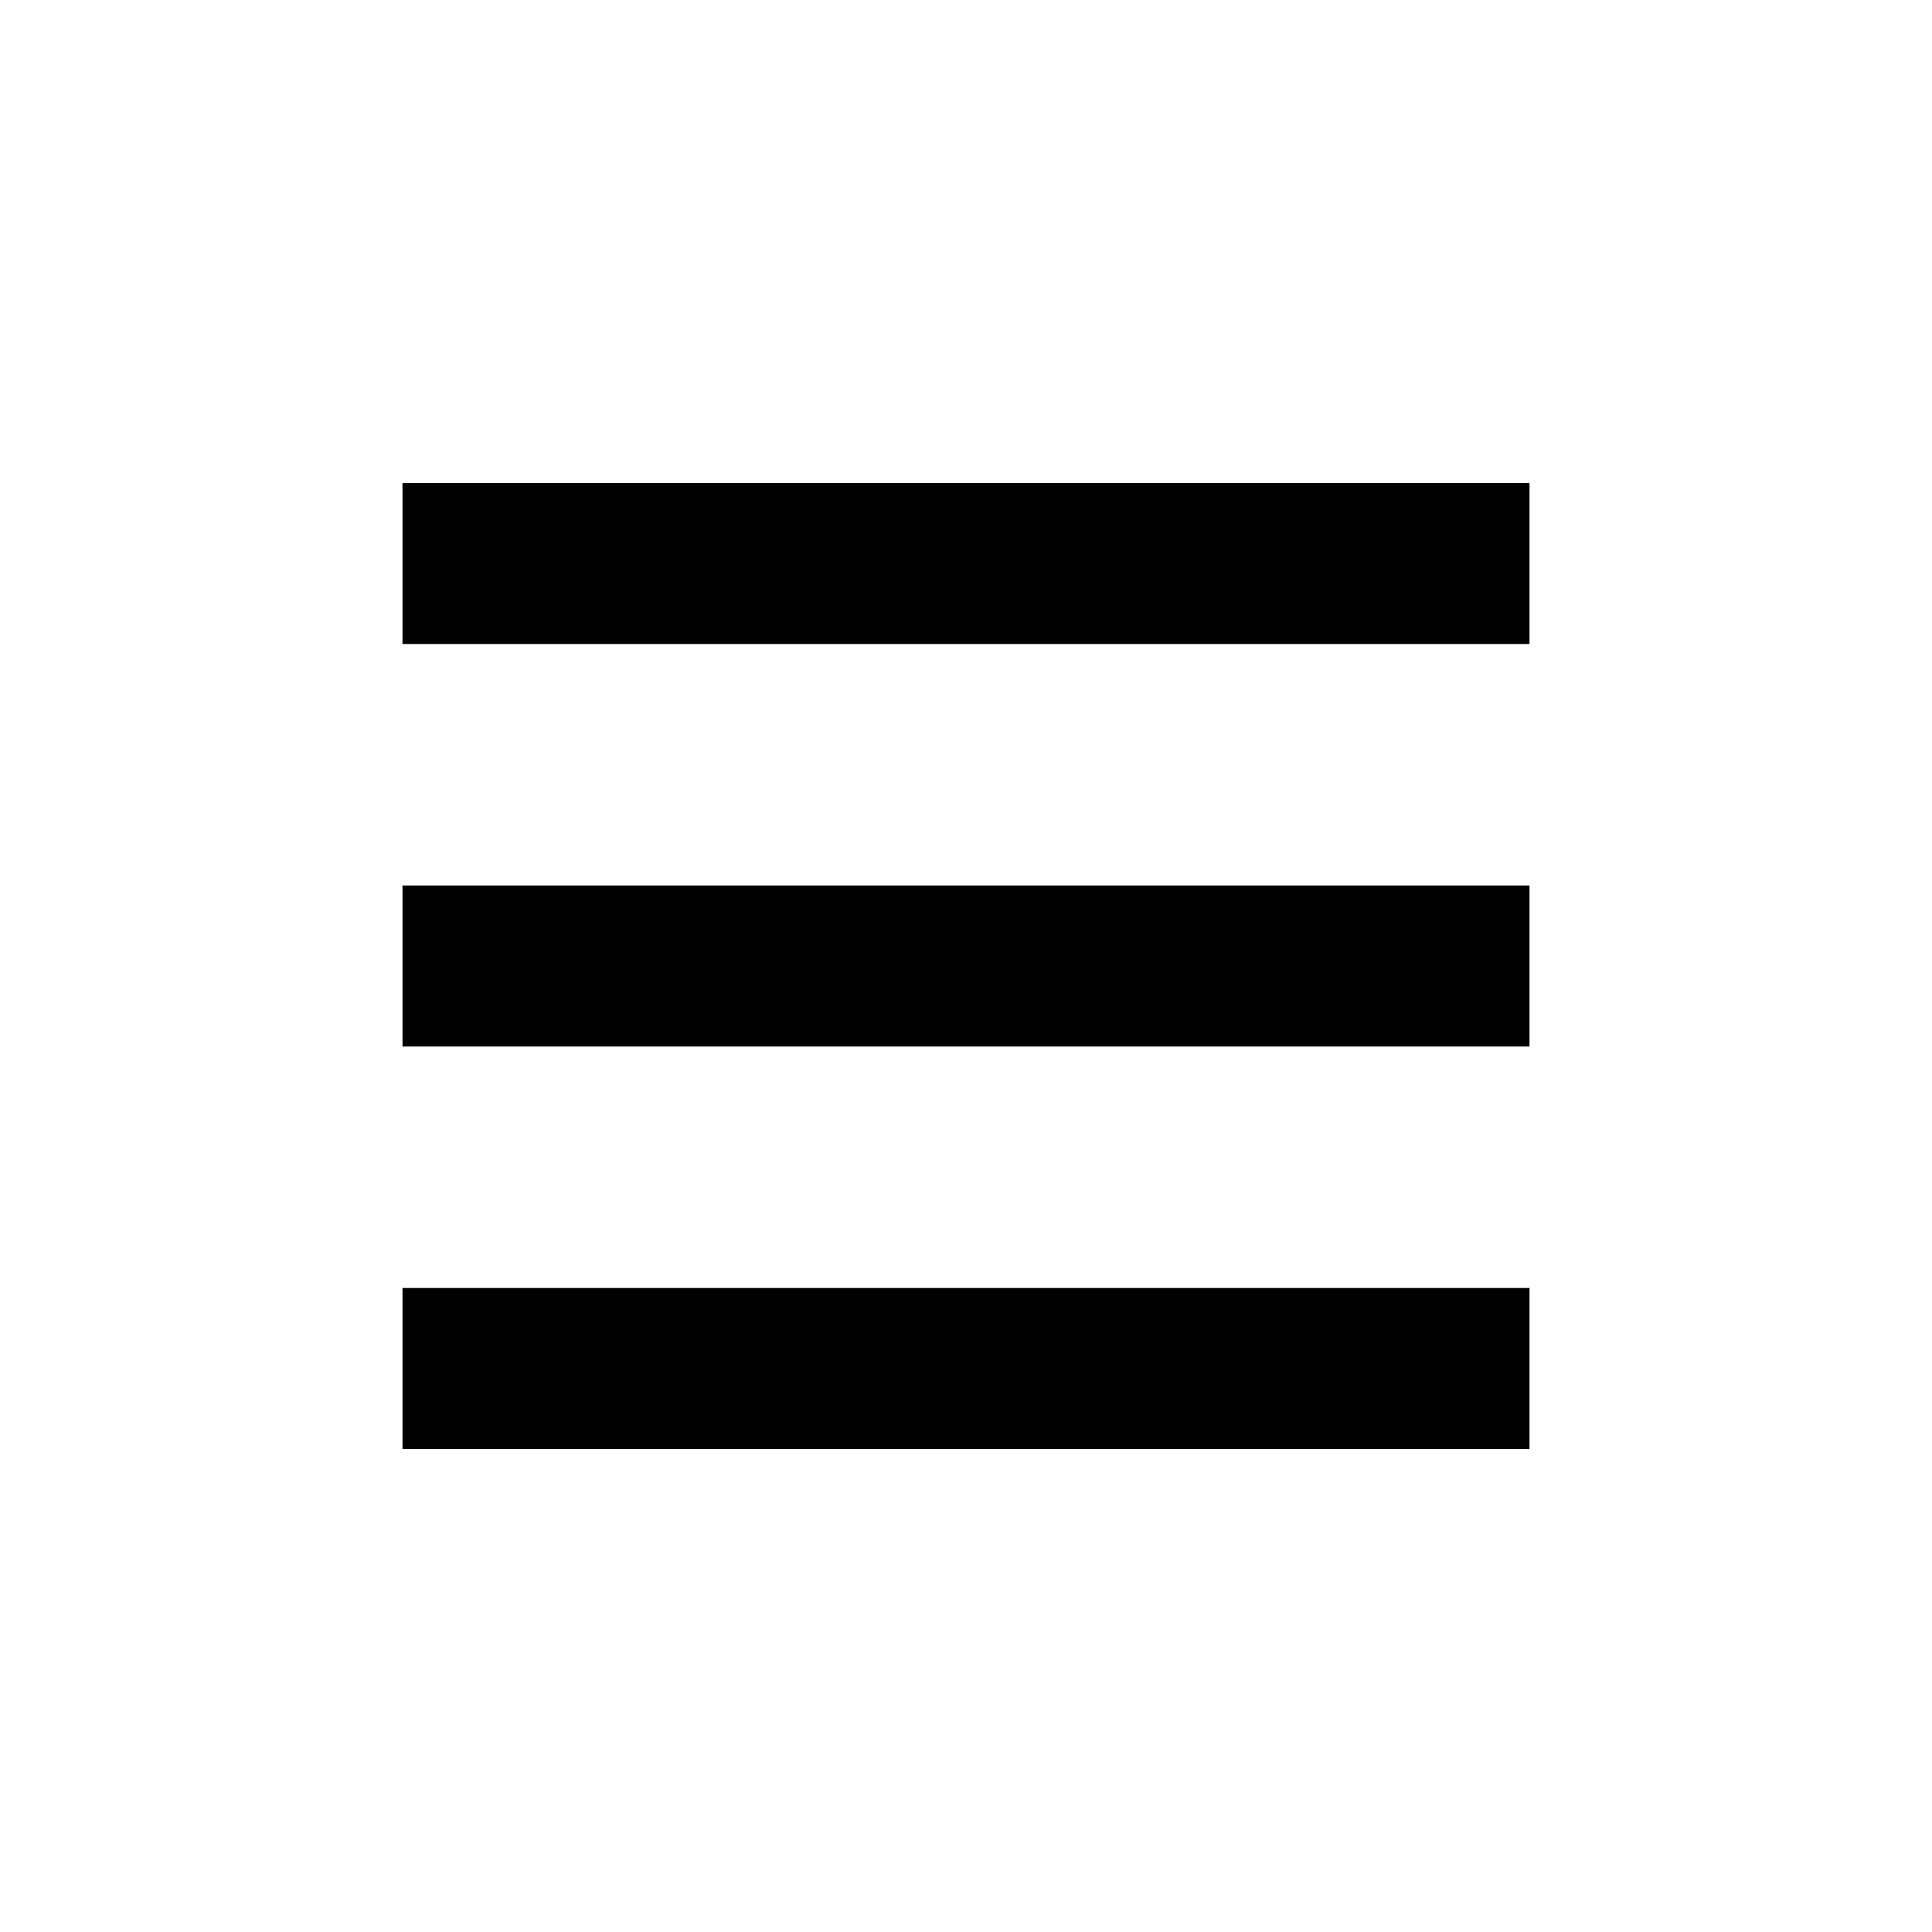
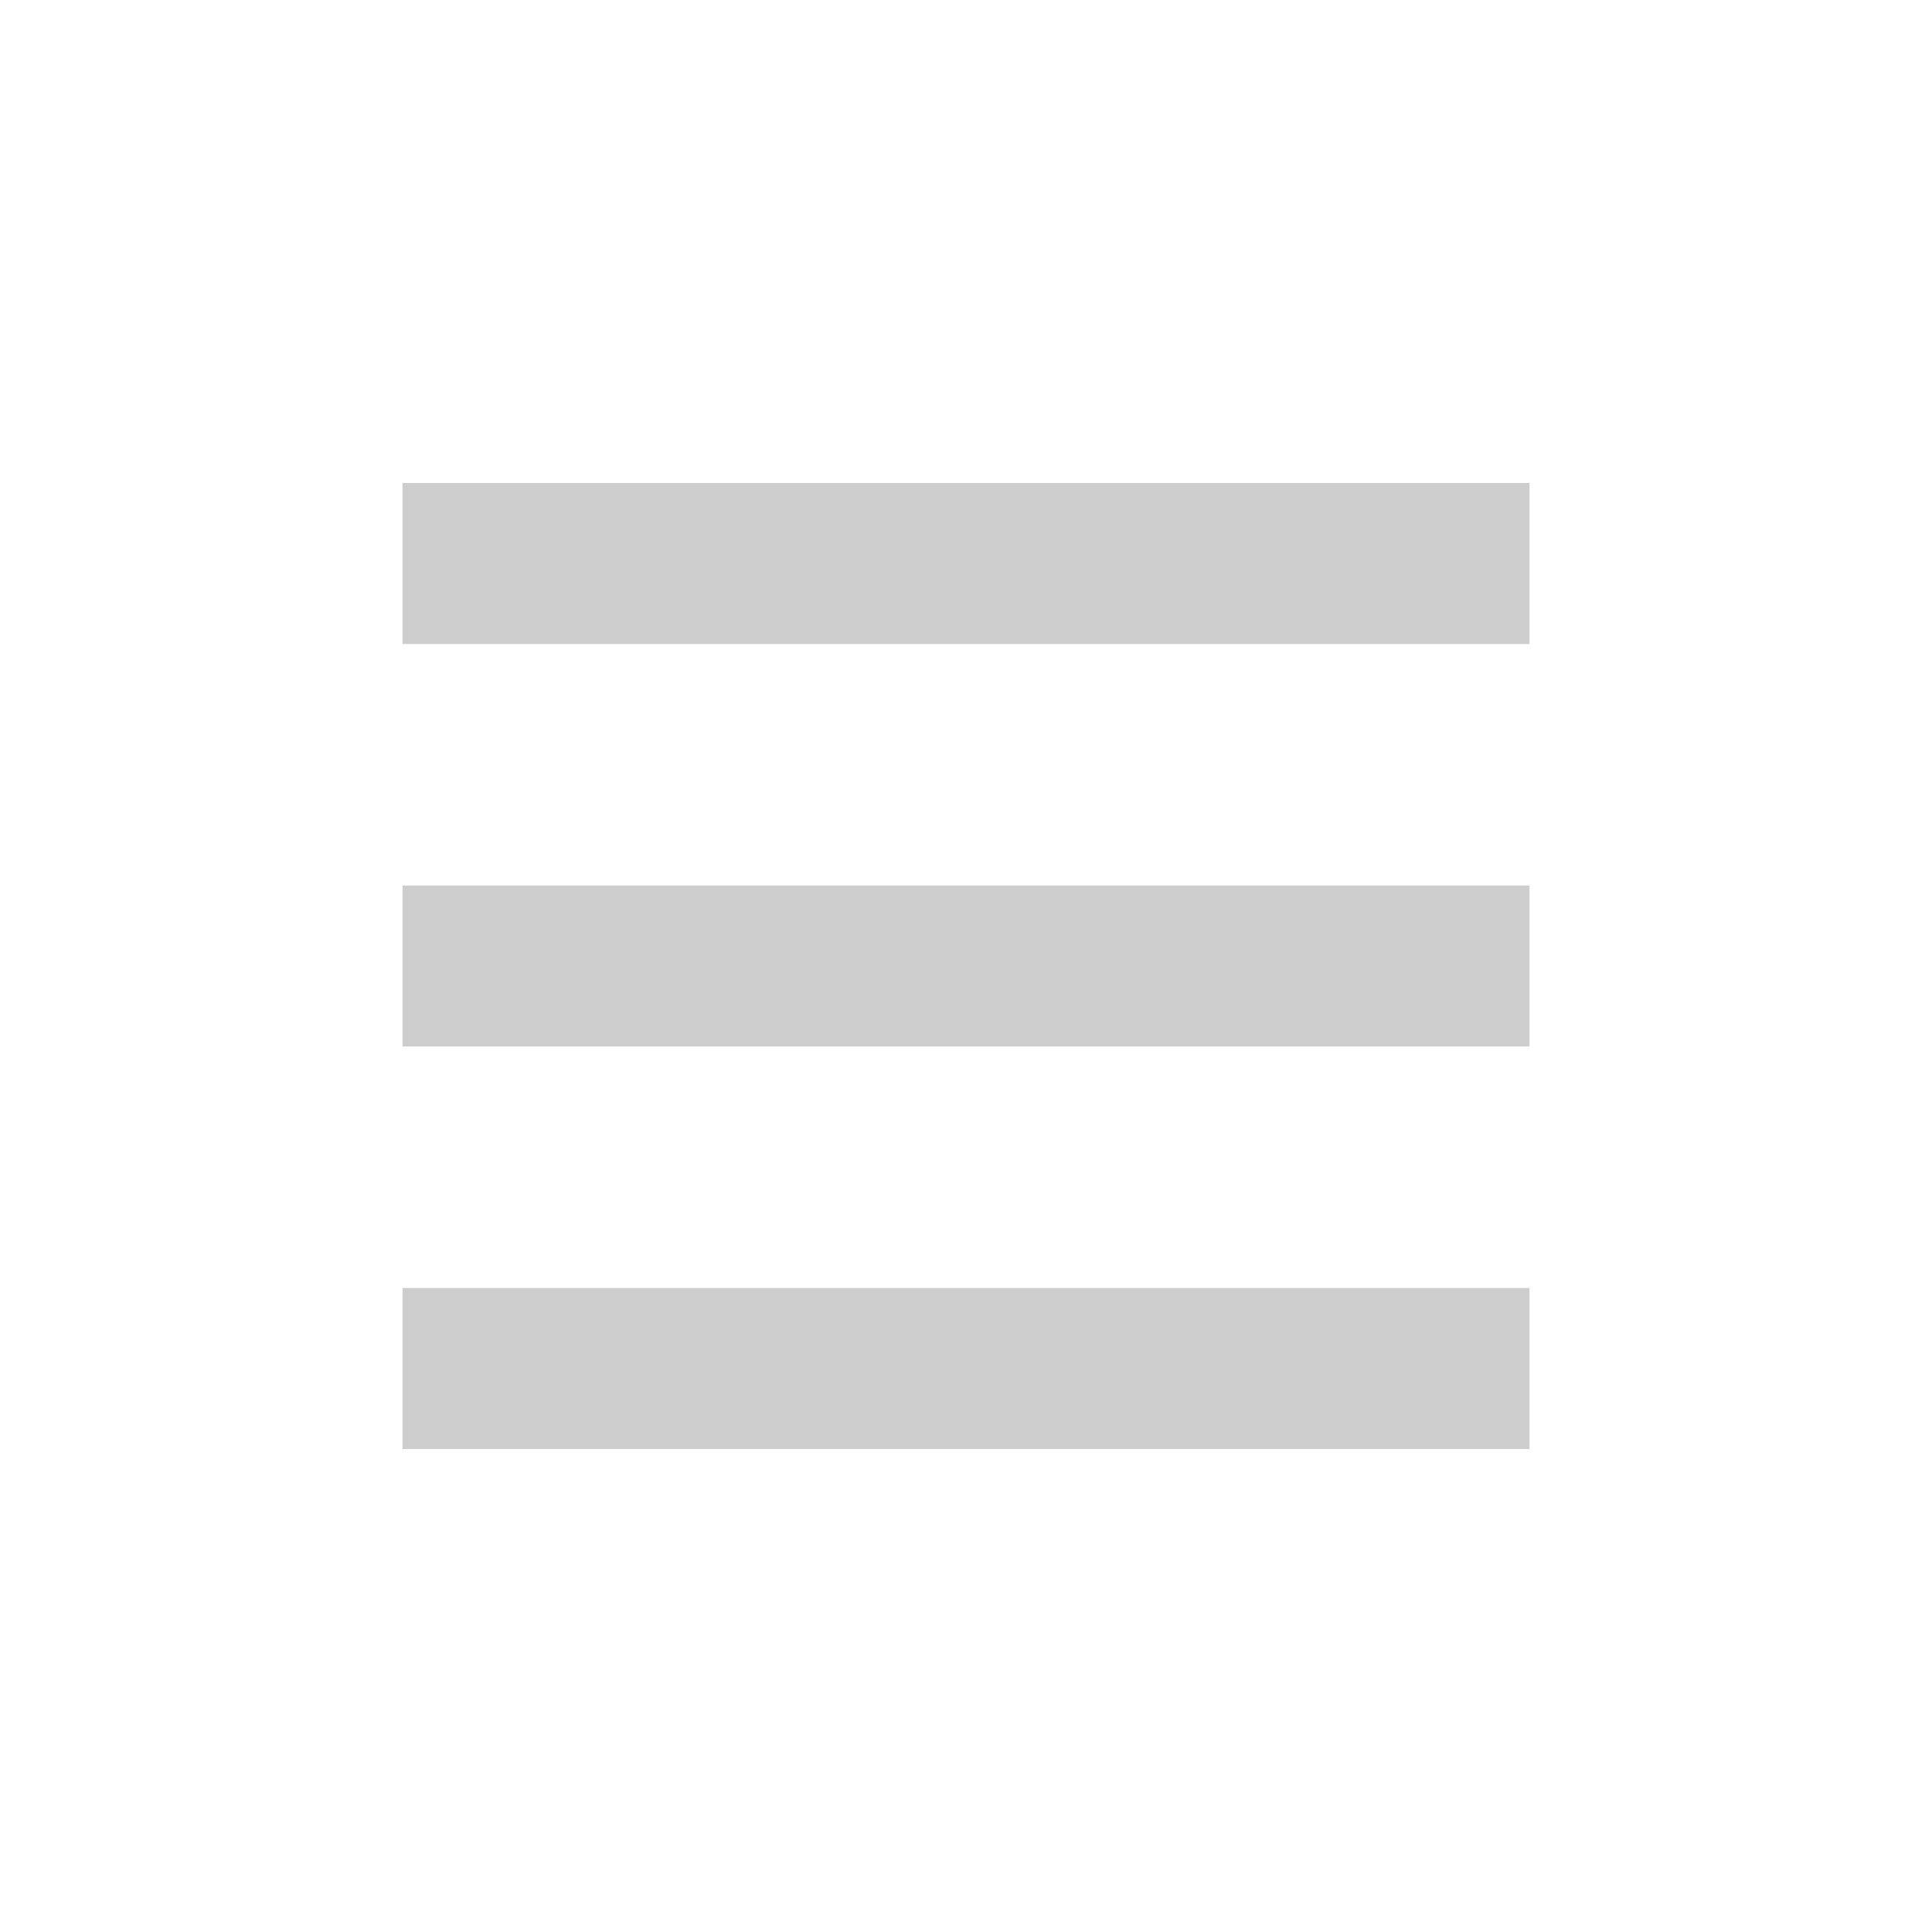
<svg xmlns="http://www.w3.org/2000/svg" version="1.1" id="Layer_1" x="0px" y="0px" width="24px" height="24px" viewBox="0 0 24 24" enable-background="new 0 0 24 24" xml:space="preserve">
  <g>
    <g>
-       <path d="M5,6v2h14V6H5z M5,18h14v-2H5V18z M5,13h14v-2H5V13z" />
+       <path d="M5,6v2h14V6H5z M5,18h14v-2H5V18z M5,13h14v-2H5V13z" fill="#cdcdcd" />
    </g>
  </g>
</svg>
